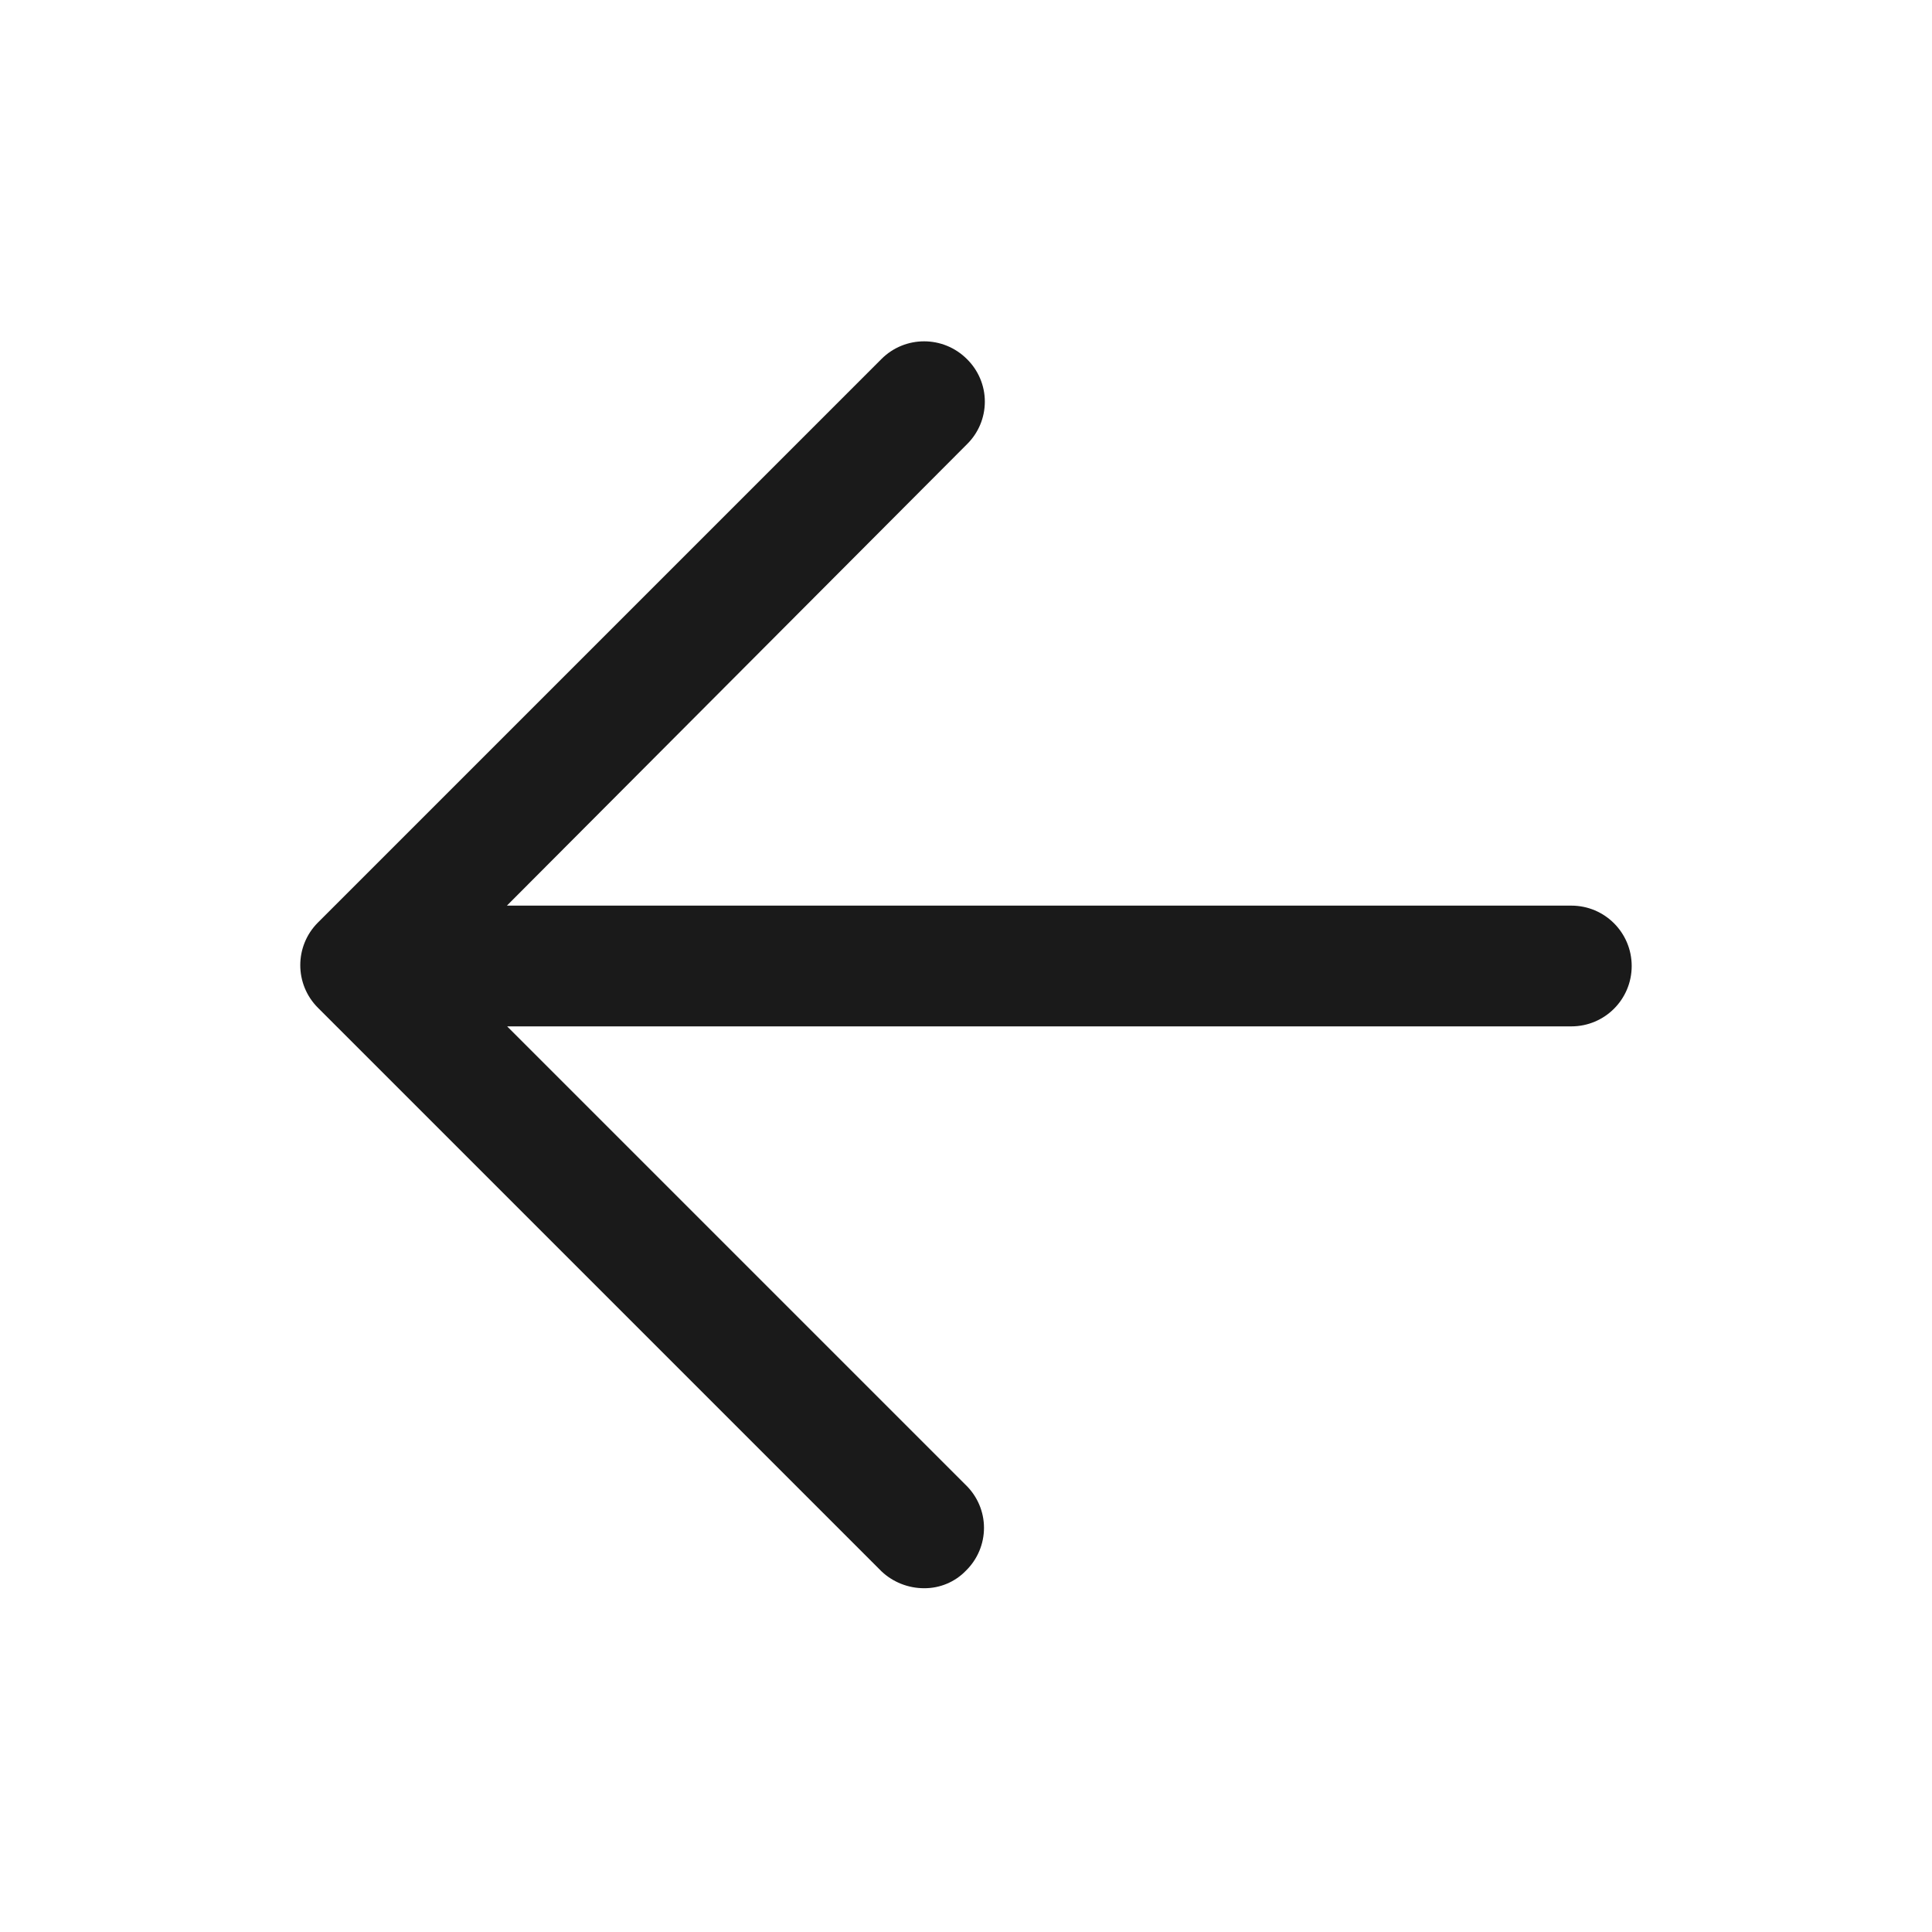
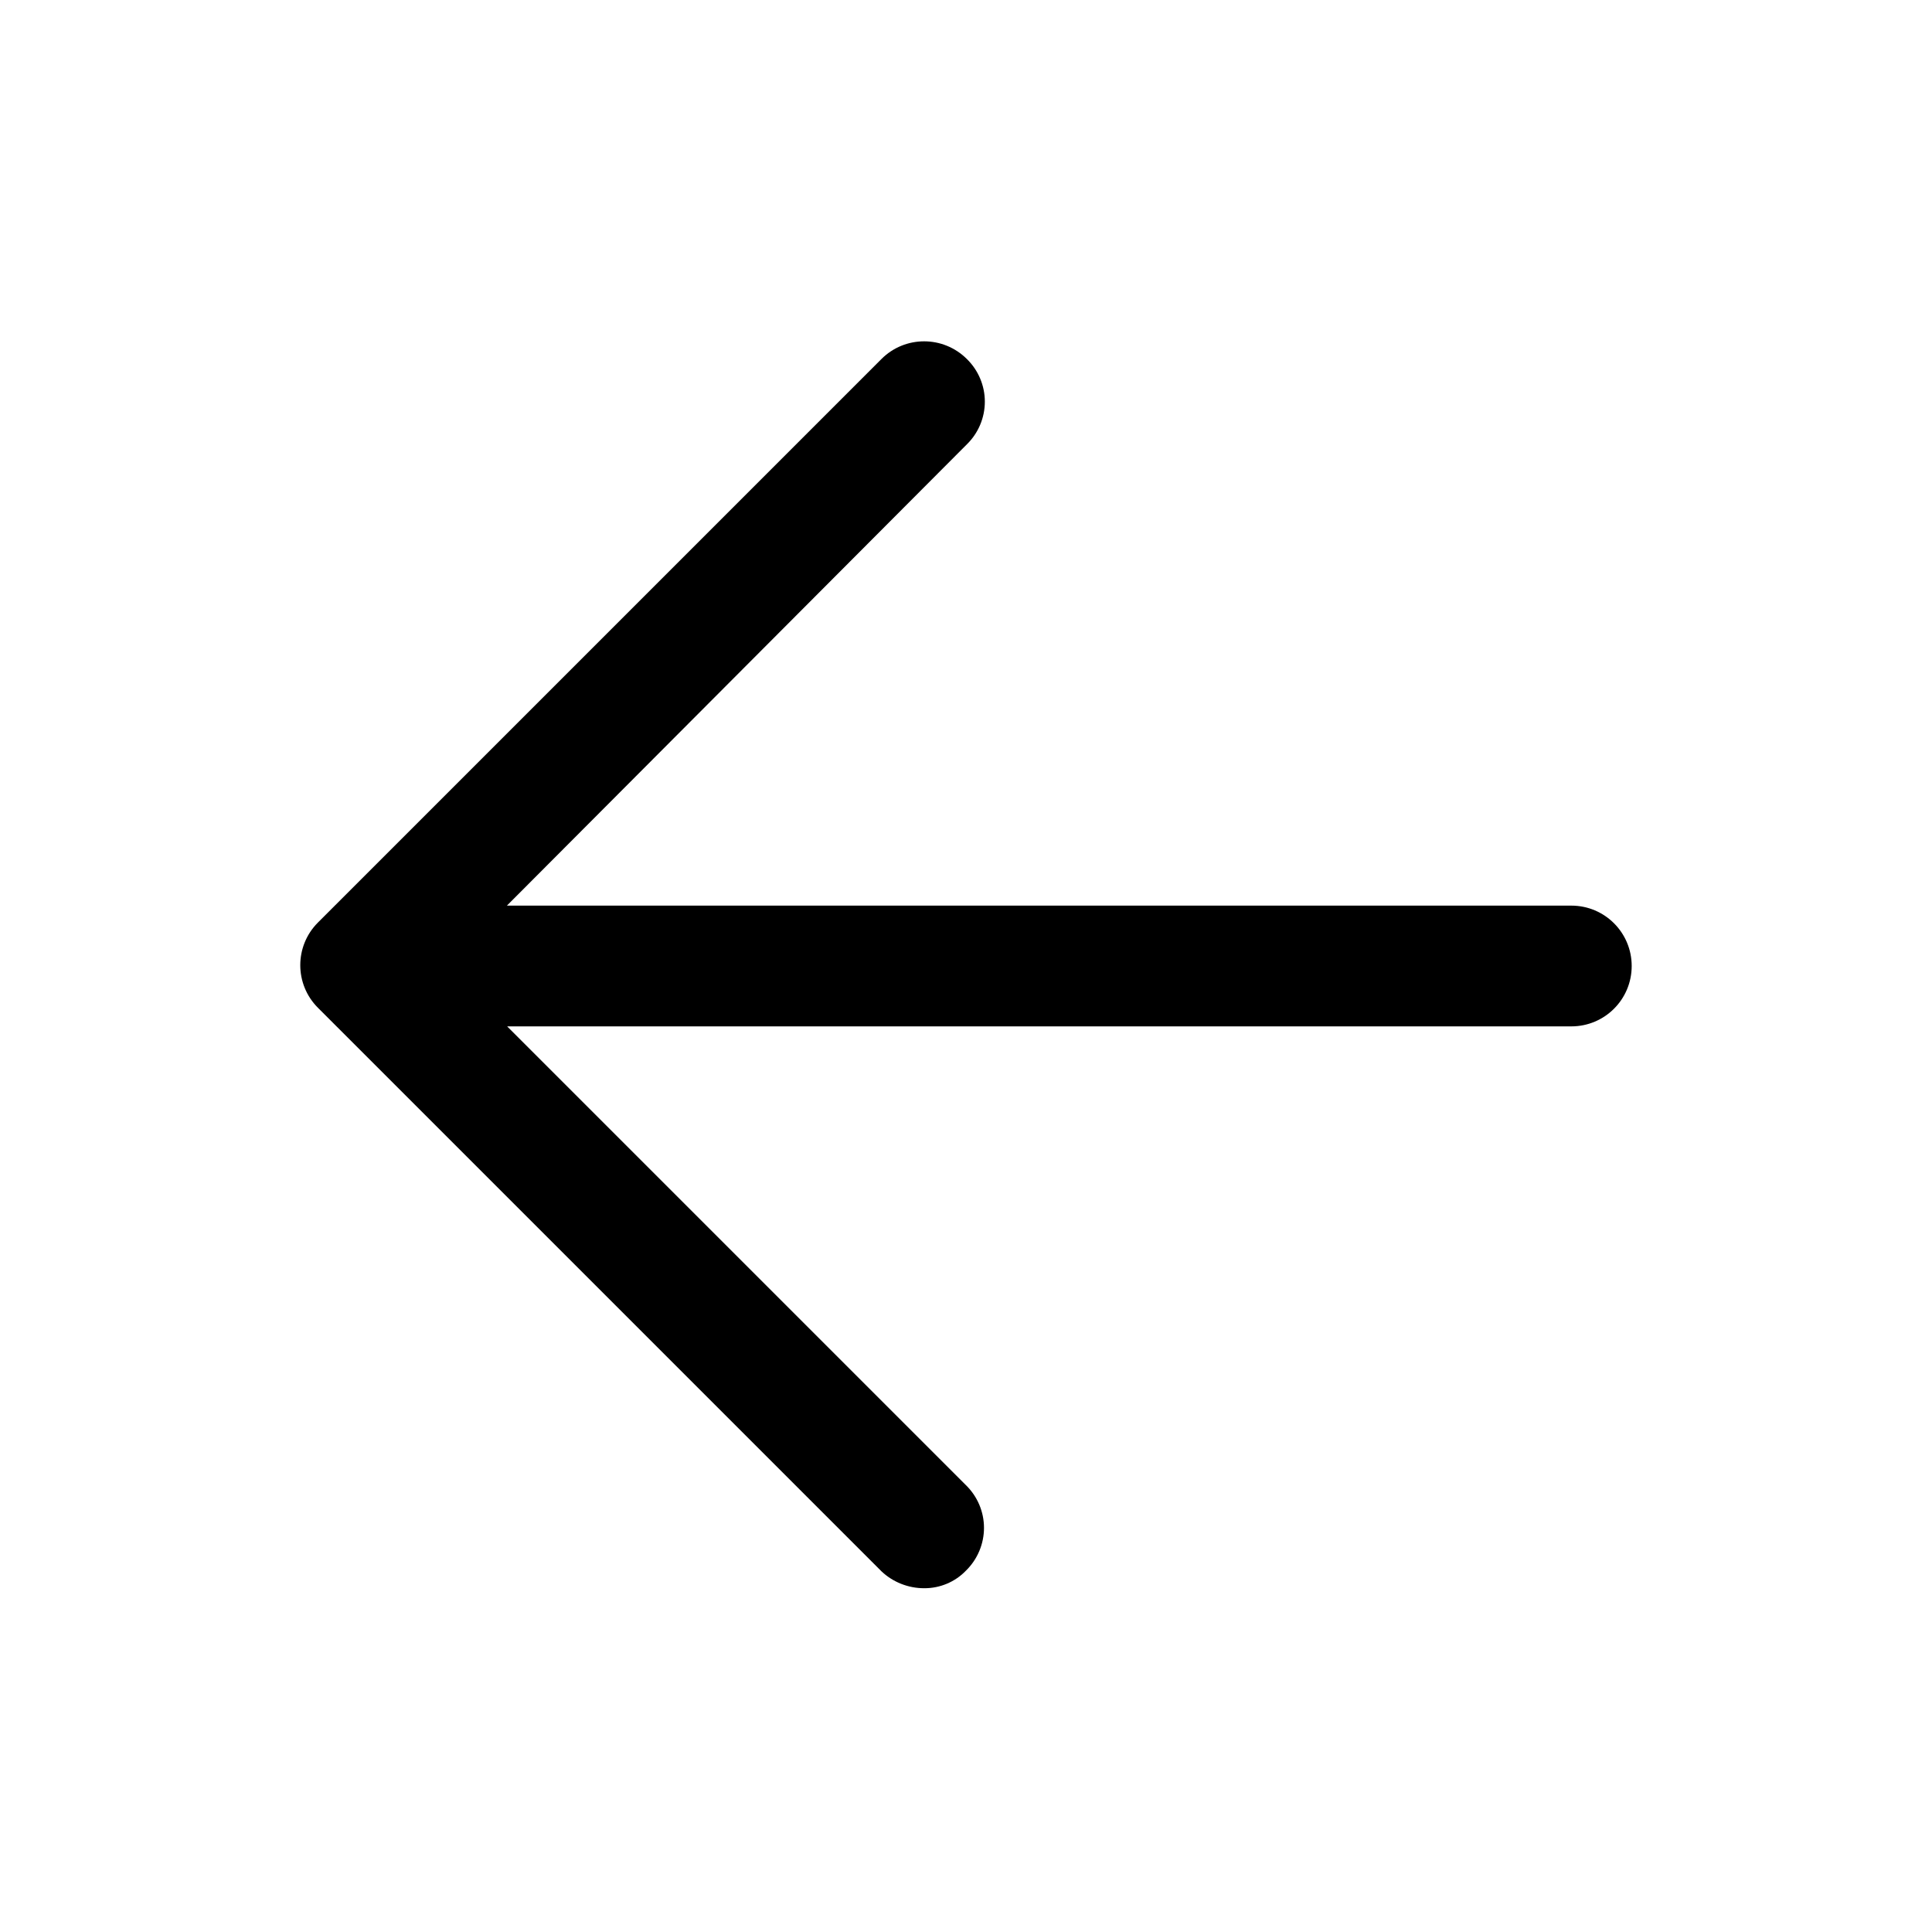
<svg xmlns="http://www.w3.org/2000/svg" width="16" height="16" viewBox="0 0 16 16" fill="none">
-   <path d="M7.3 13.013C7.395 13.103 7.522 13.153 7.653 13.153C7.784 13.154 7.91 13.101 8 13.007C8.095 12.914 8.149 12.786 8.149 12.653C8.149 12.52 8.095 12.393 8 12.3L4.2 8.5H13.013C13.29 8.5 13.513 8.276 13.513 8C13.513 7.724 13.29 7.5 13.013 7.5H4.198L8.007 3.68C8.102 3.587 8.156 3.46 8.156 3.326C8.156 3.193 8.102 3.066 8.007 2.973C7.811 2.778 7.495 2.778 7.3 2.973L2.633 7.64C2.438 7.835 2.438 8.151 2.633 8.346L7.3 13.013Z" fill="#1A1A1A" />
+   <path d="M7.3 13.013C7.395 13.103 7.522 13.153 7.653 13.153C7.784 13.154 7.91 13.101 8 13.007C8.095 12.914 8.149 12.786 8.149 12.653C8.149 12.52 8.095 12.393 8 12.3L4.2 8.5H13.013C13.29 8.5 13.513 8.276 13.513 8C13.513 7.724 13.29 7.5 13.013 7.5H4.198L8.007 3.68C8.102 3.587 8.156 3.46 8.156 3.326C8.156 3.193 8.102 3.066 8.007 2.973C7.811 2.778 7.495 2.778 7.3 2.973L2.633 7.64C2.438 7.835 2.438 8.151 2.633 8.346L7.3 13.013Z" fill="currentColor" />
</svg>
